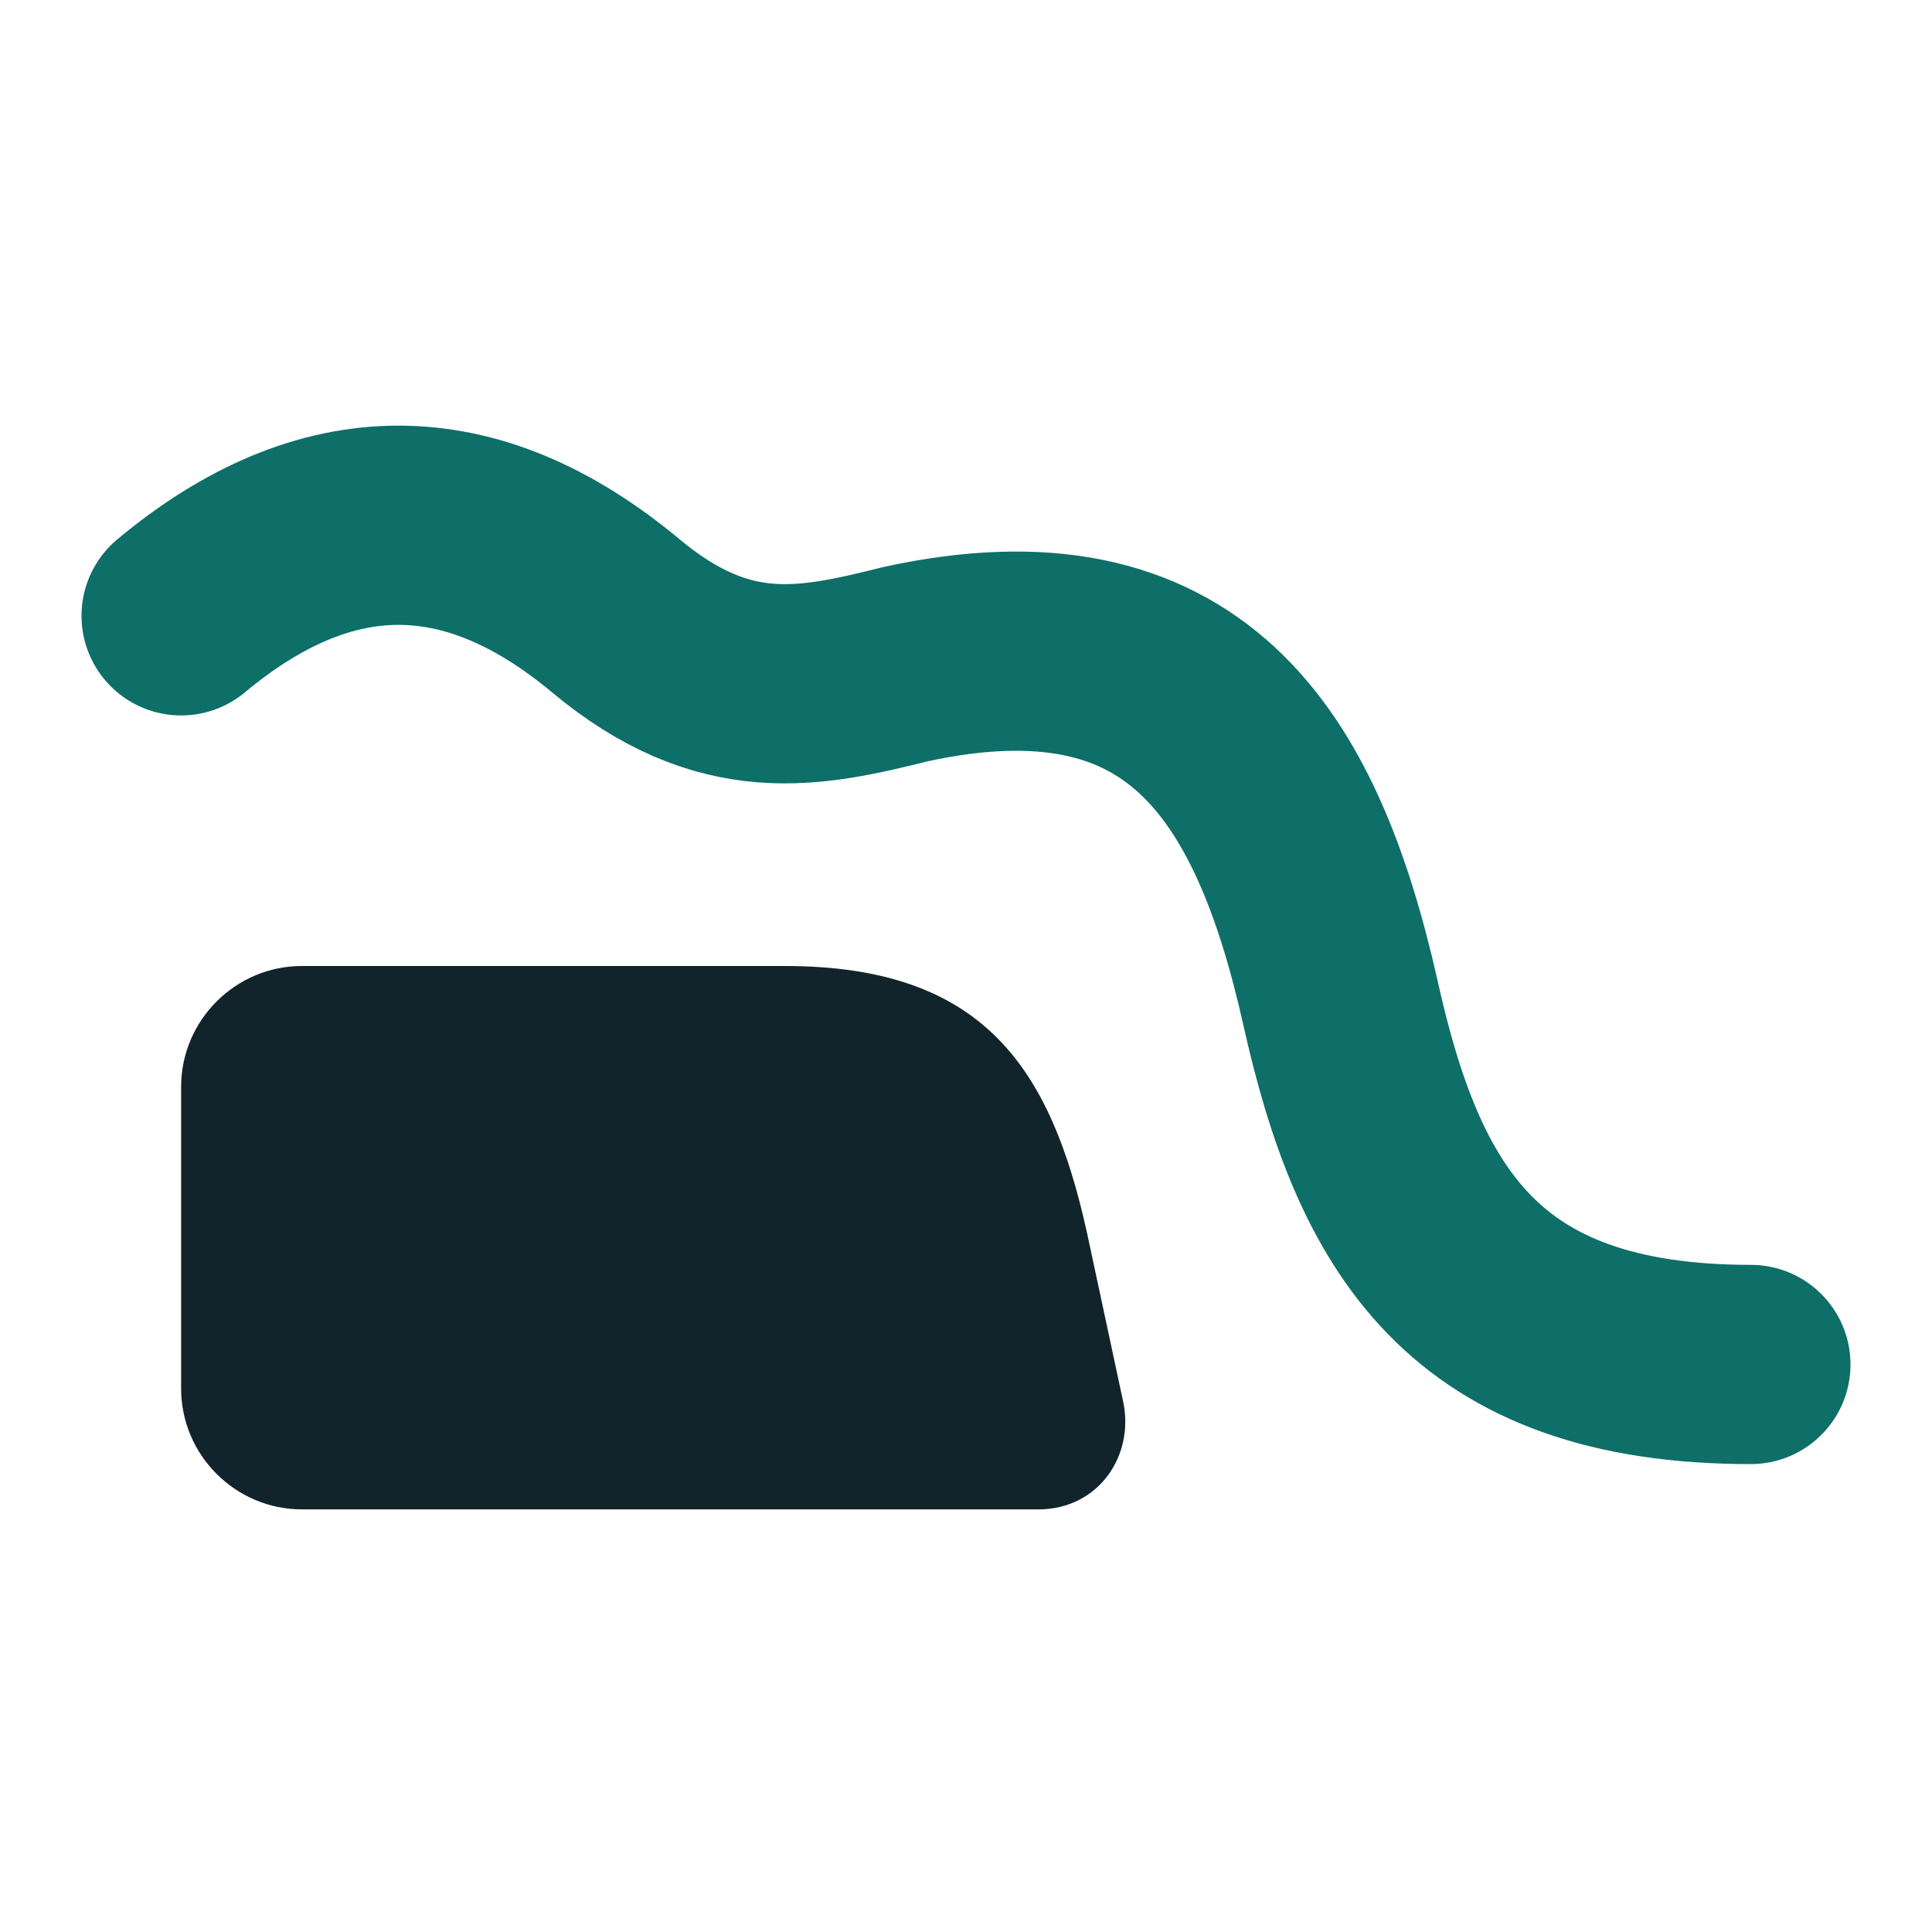
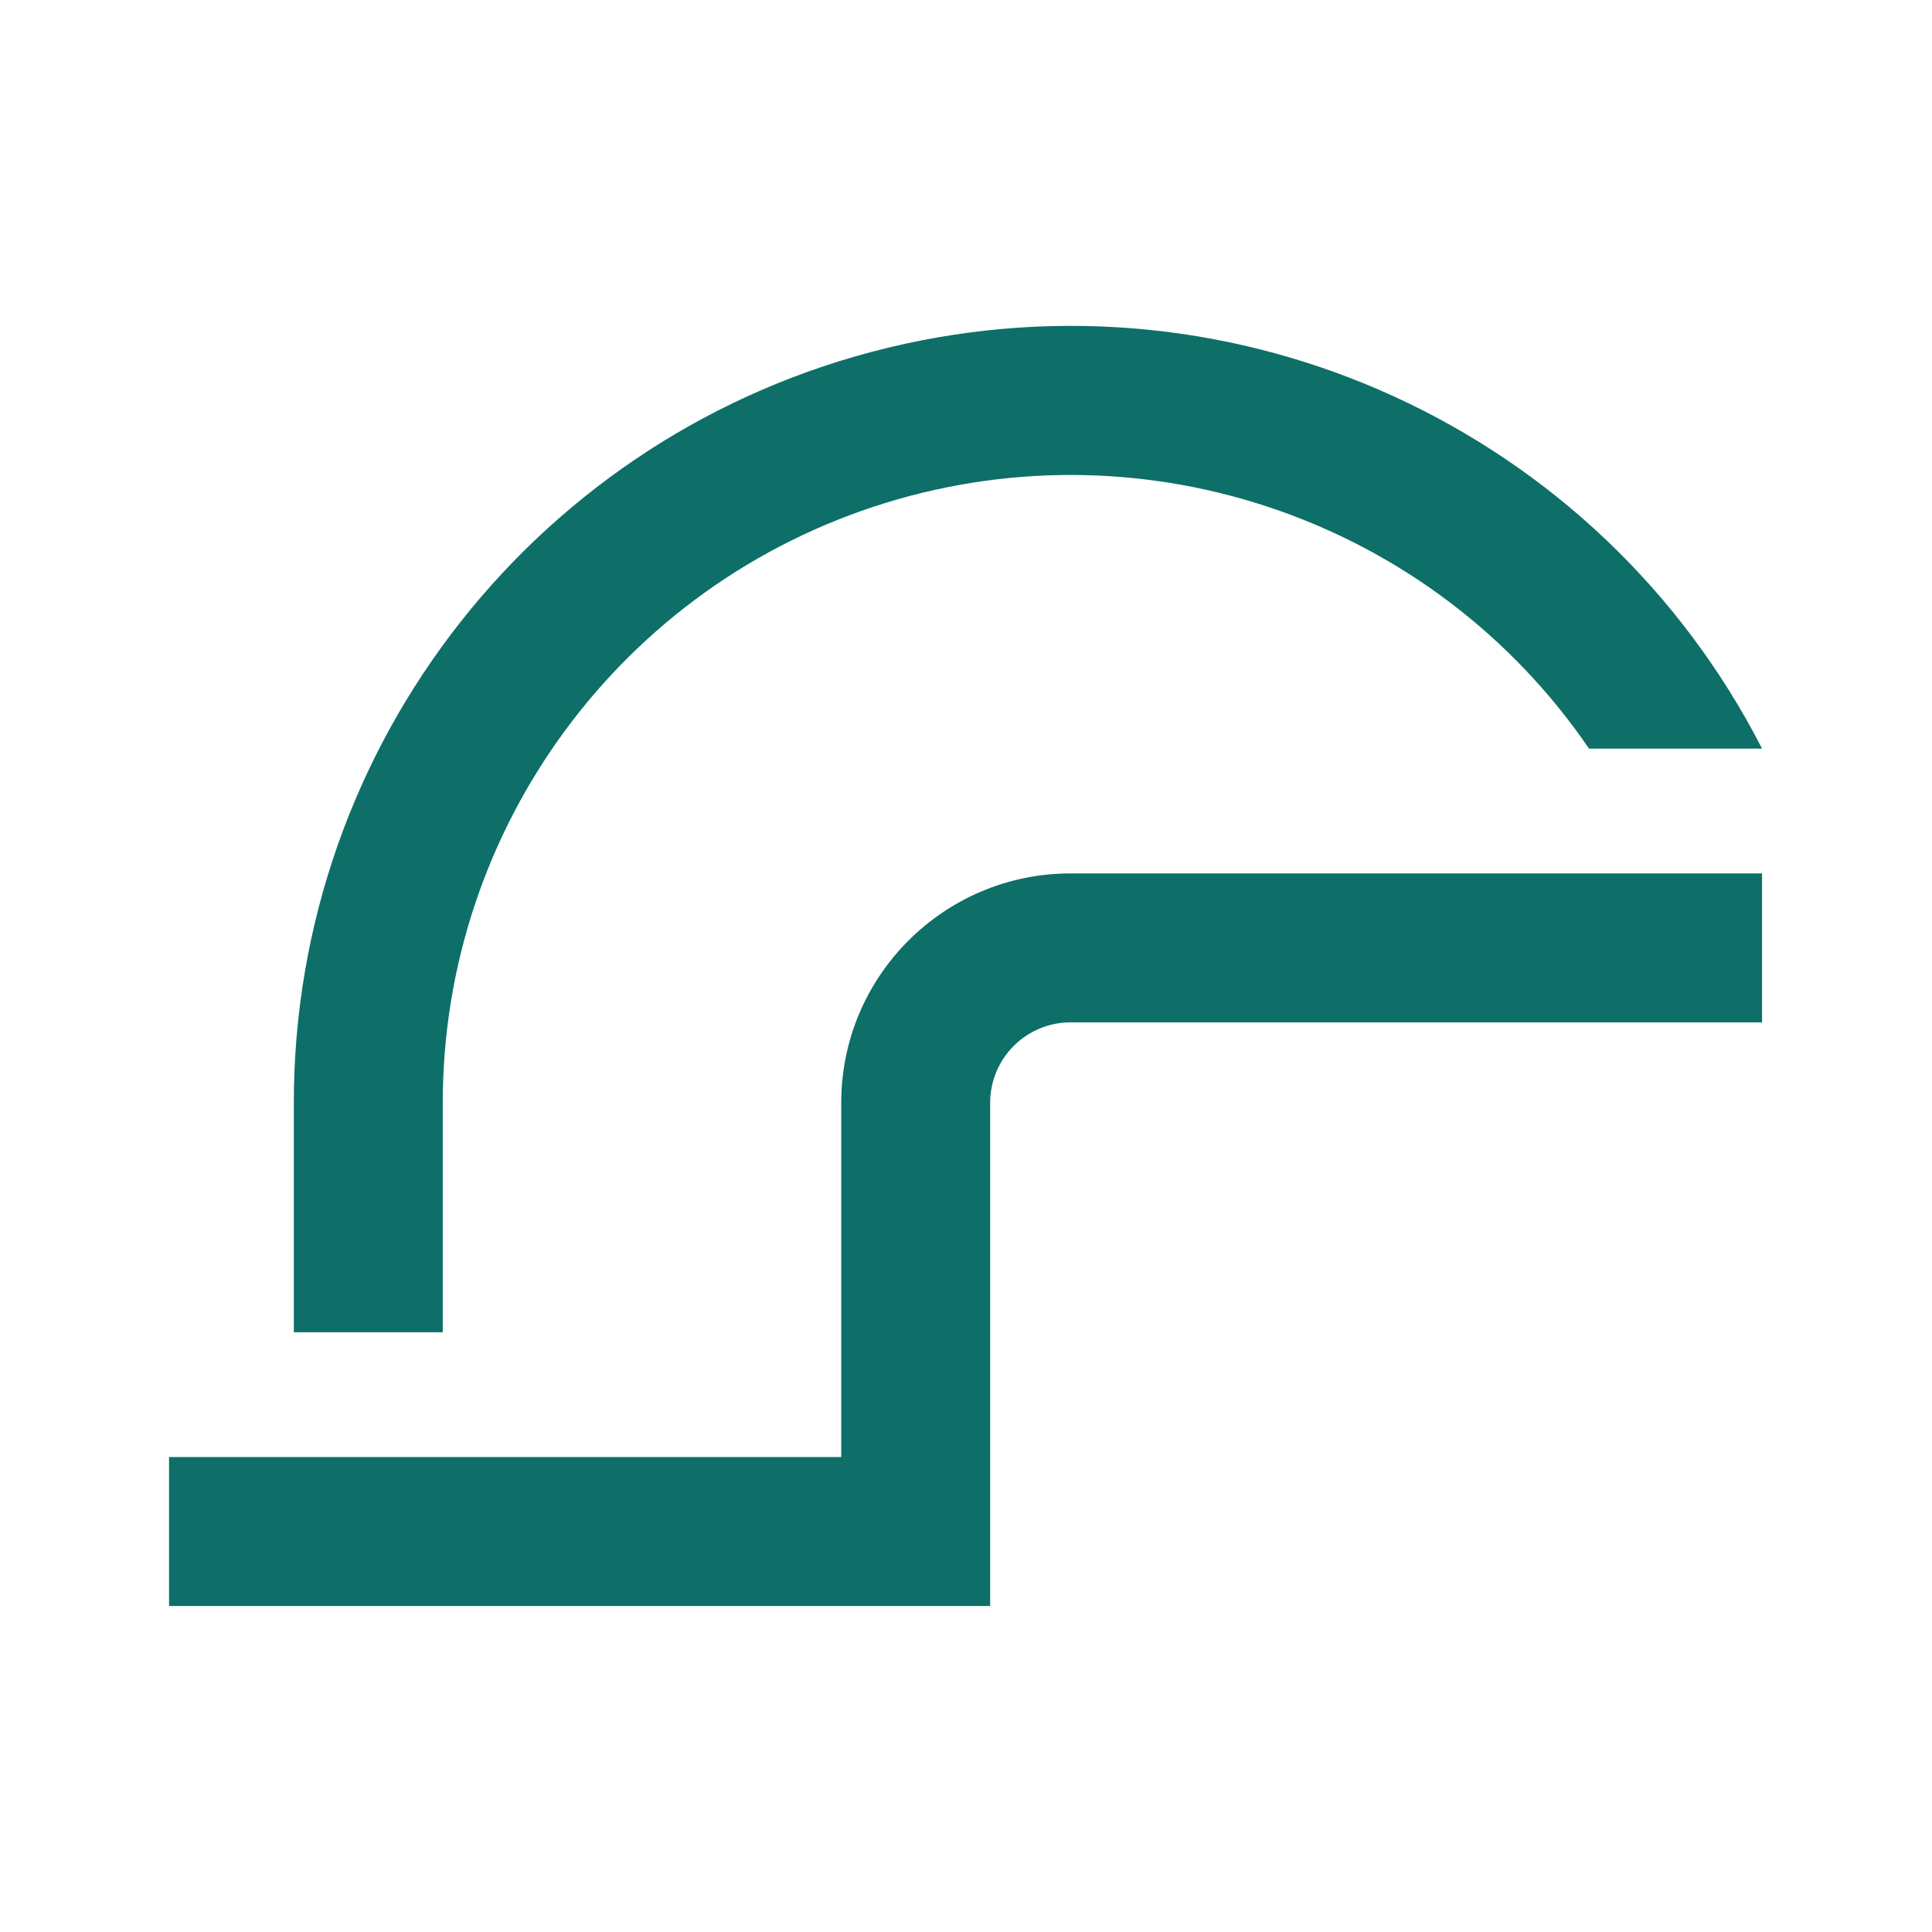
- <svg xmlns="http://www.w3.org/2000/svg" viewBox="0 0 32 32" role="img" aria-label="Weir">
-   <g transform="translate(0 -3)">
-     <path d="M5 19H13C16.3 19 17.4 20.7 18 23.4L18.6 26.2C18.8 27.1 18.2 28 17.2 28H5C3.9 28 3 27.1 3 26V21C3 19.9 3.9 19 5 19Z" fill="#11242b" />
-     <path d="M3 13.2C5.4 11.2 7.8 11.2 10.2 13.2C12 14.7 13.4 14.4 15 14C19.6 13 21.3 15.6 22.2 19.6C23 23.2 24.4 25.6 29 25.6" fill="none" stroke="#0d6f68" stroke-width="3.3" stroke-linecap="round" stroke-linejoin="round" />
-   </g>
+ <svg xmlns="http://www.w3.org/2000/svg" viewBox="0 0 24 24" role="img" aria-label="Weir">
+   <path d="M3.65 16.55L3.65 13.7A9.65 9.65 0 0 1 21.889 9.3L19.74 9.3A7.8 7.8 0 0 0 5.5 13.7L5.5 16.55Z" fill="#0d6f68" />
+   <path d="M10.45 13.7L10.45 18.1L2.1 18.1L2.1 19.95L12.3 19.95L12.3 13.7A1 1 0 0 1 13.3 12.7L21.889 12.7L21.889 10.85L13.3 10.85A2.85 2.85 0 0 0 10.45 13.7Z" fill="#0d6f68" />
</svg>
